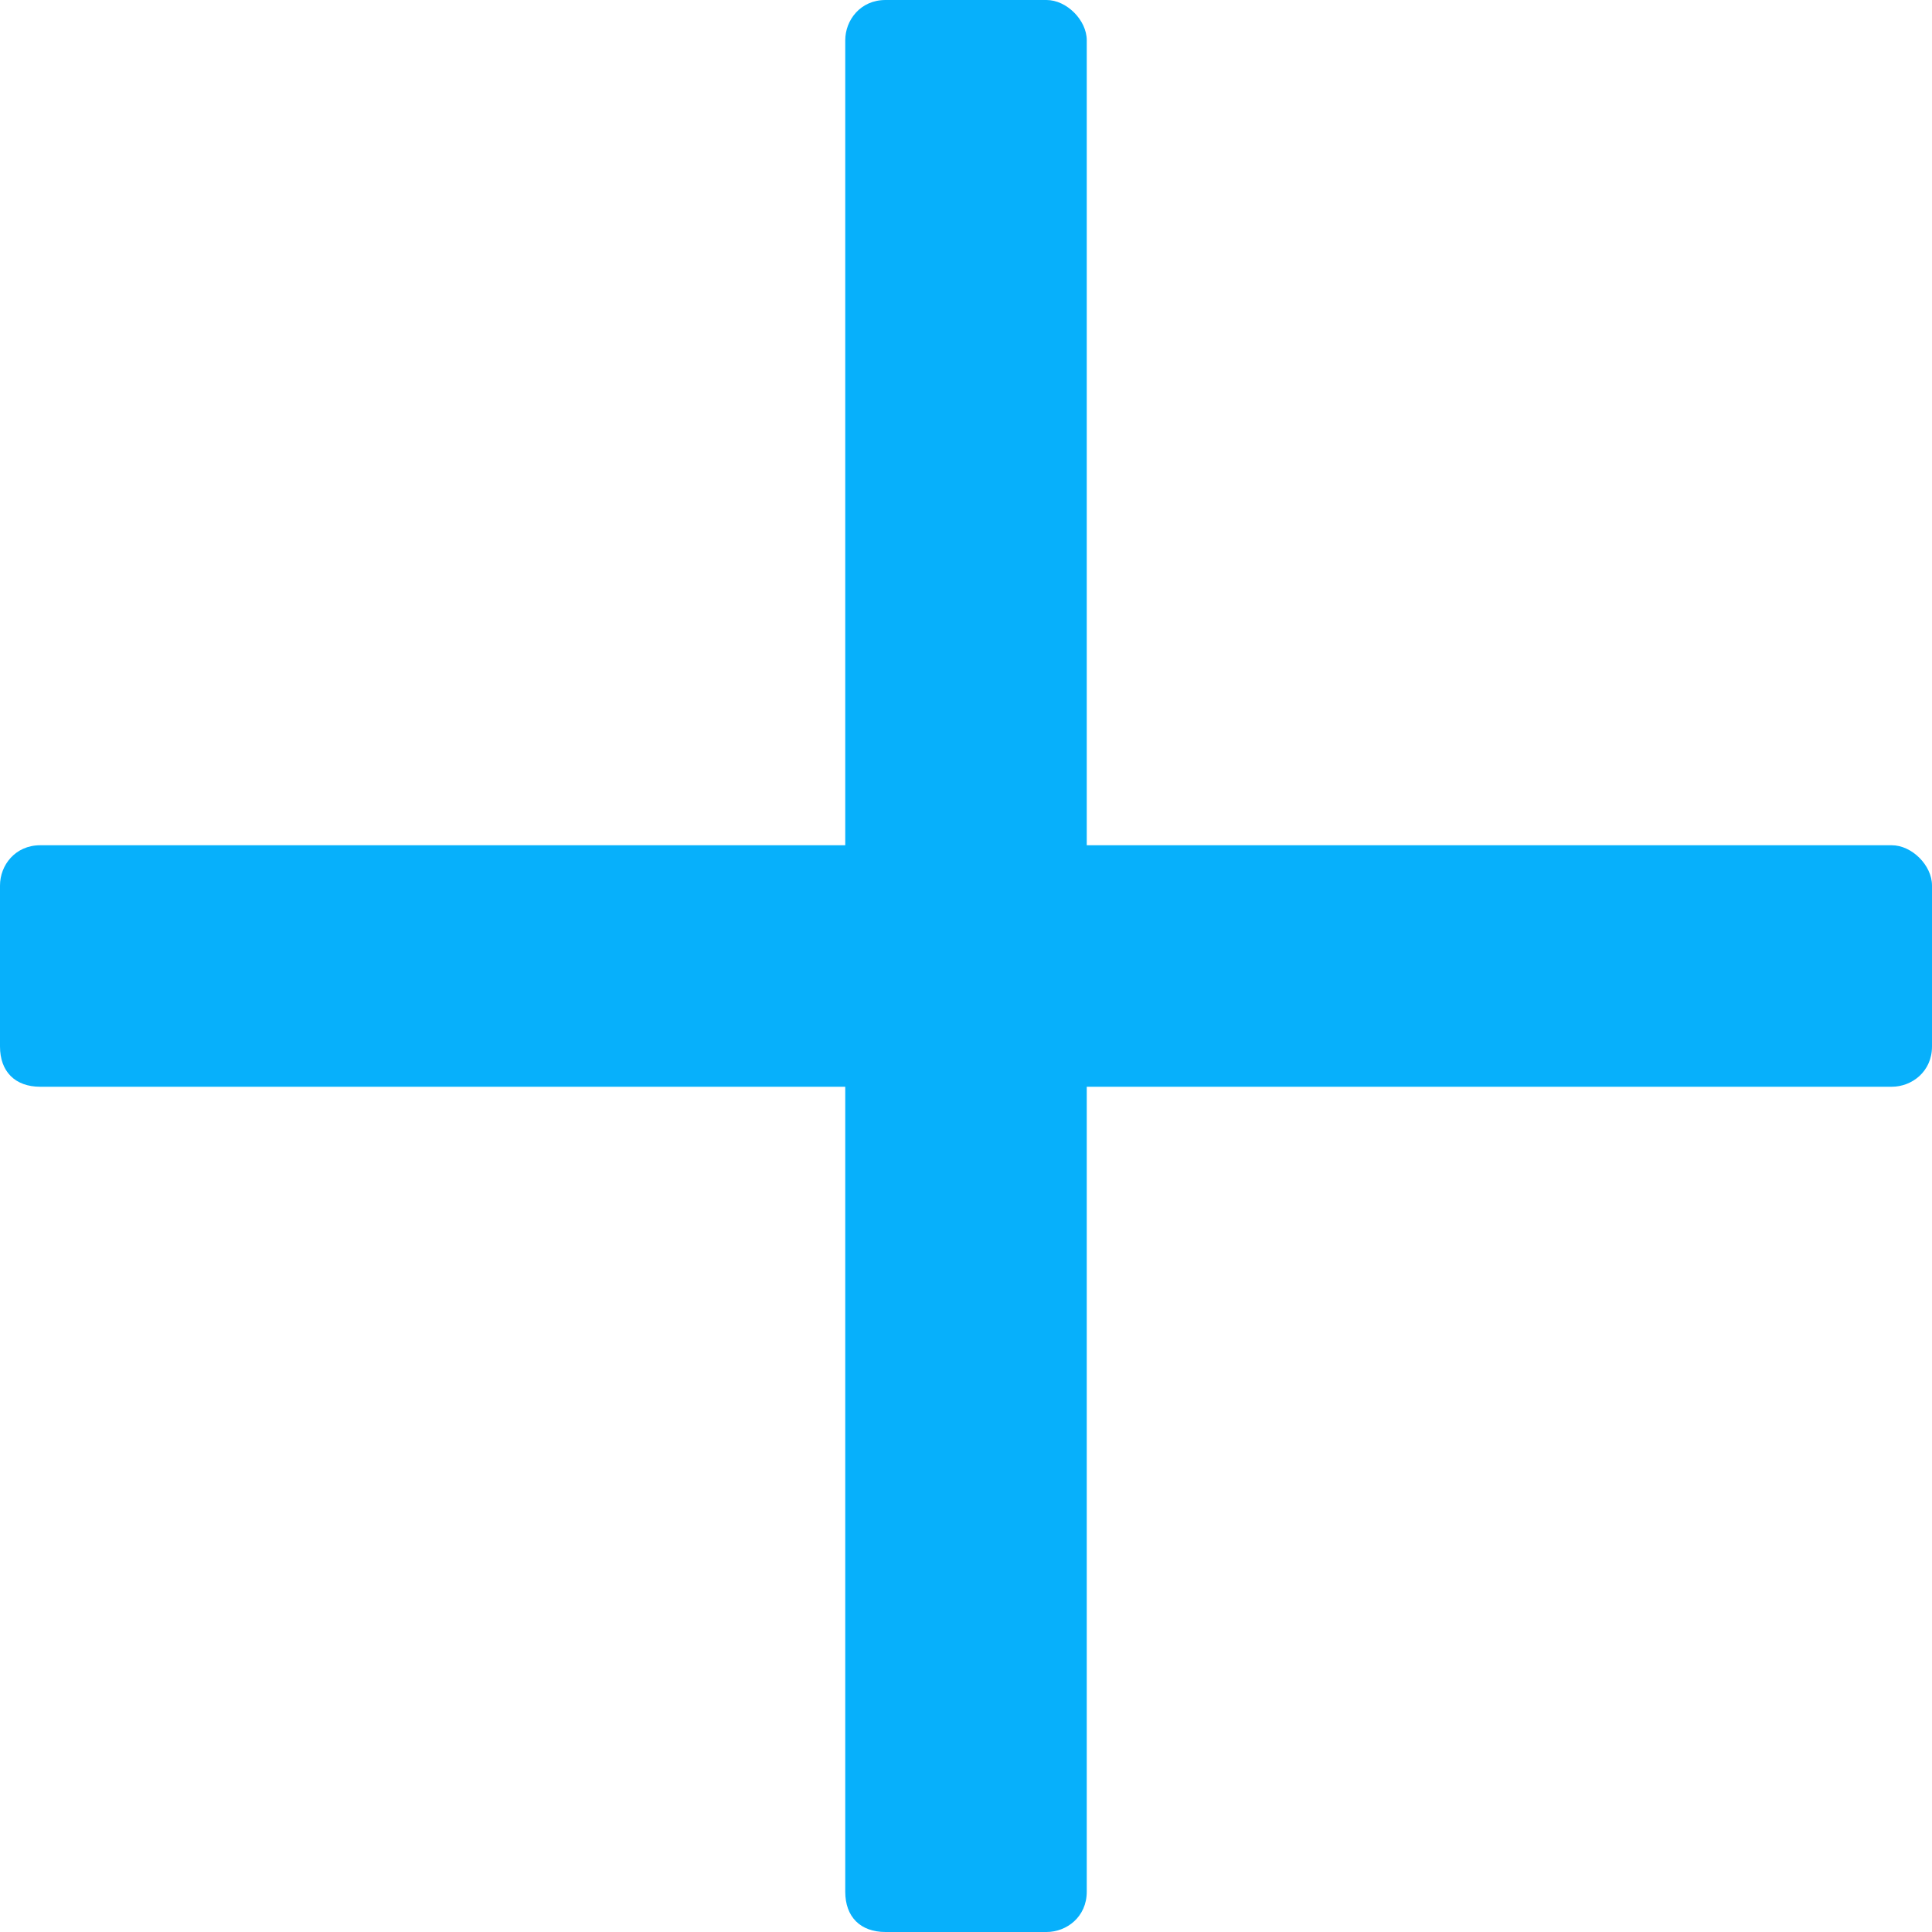
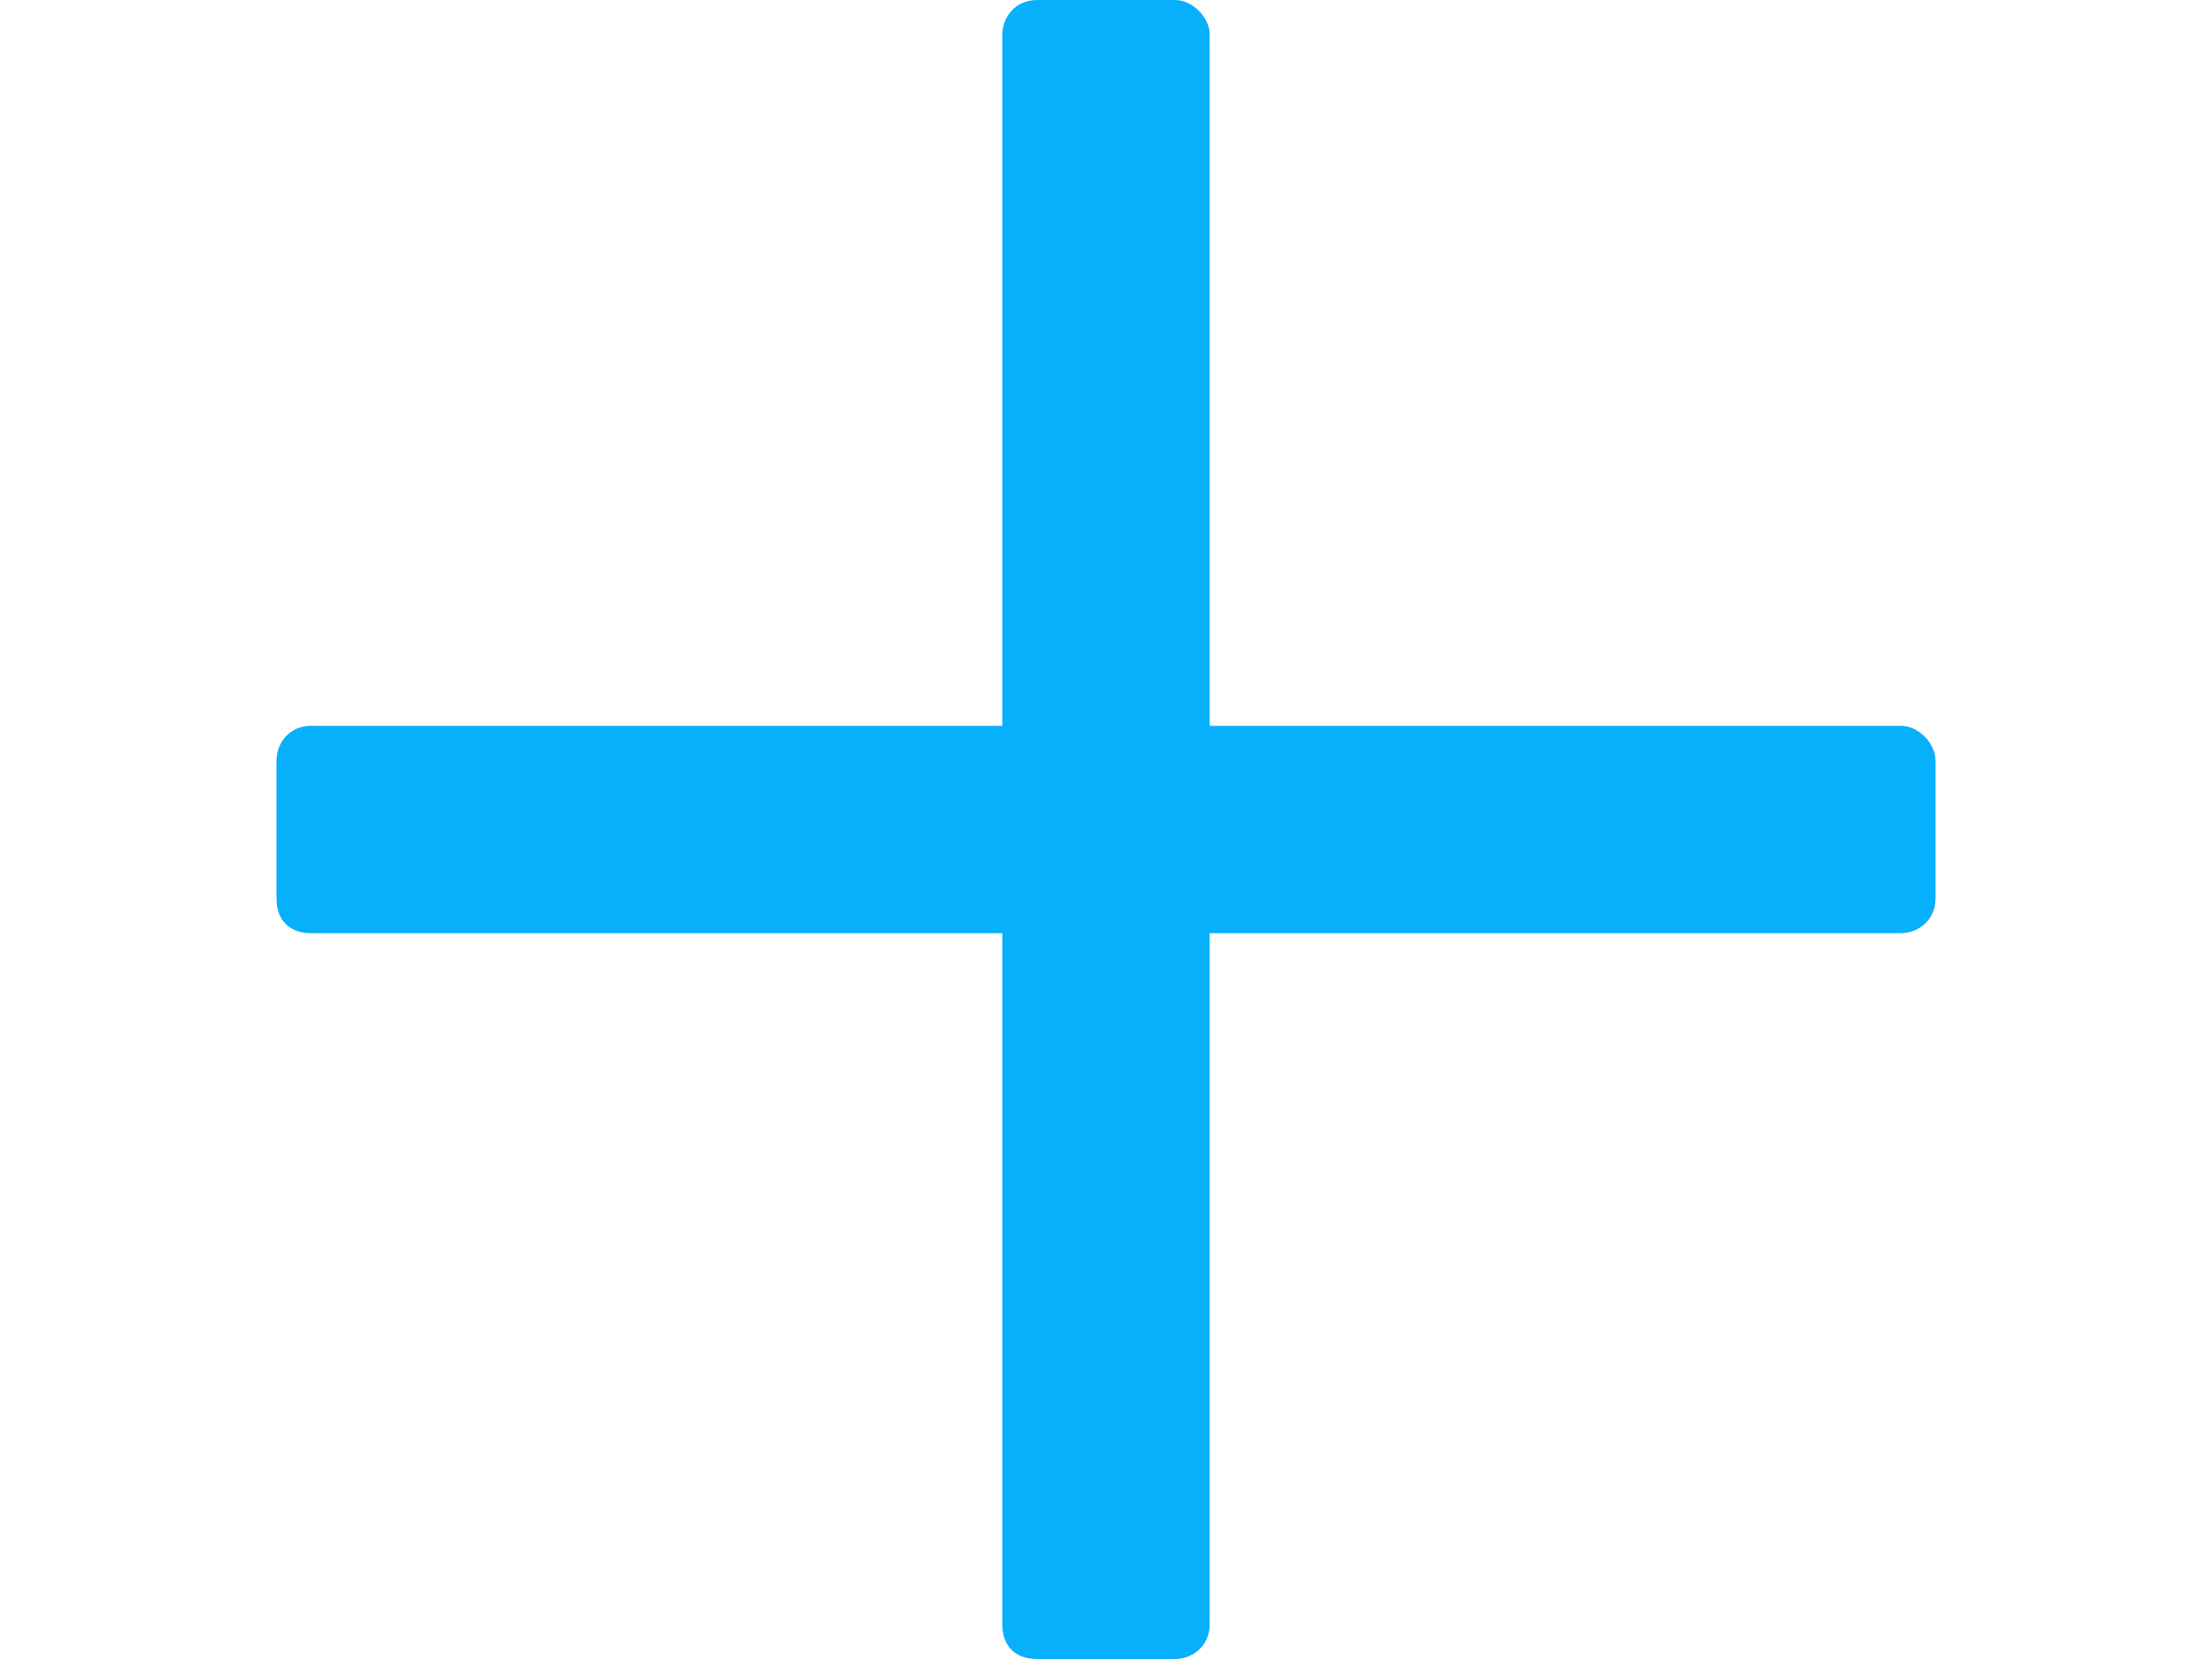
- <svg xmlns="http://www.w3.org/2000/svg" width="18" height="18" viewBox="0 0 18 18" fill="none">
-   <path d="M17.625 7.875H10.125V0.375C10.125 0.188 9.938 0 9.75 0H8.25C8.016 0 7.875 0.188 7.875 0.375V7.875H0.375C0.141 7.875 0 8.062 0 8.25V9.75C0 9.984 0.141 10.125 0.375 10.125H7.875V17.625C7.875 17.859 8.016 18 8.25 18H9.75C9.938 18 10.125 17.859 10.125 17.625V10.125H17.625C17.812 10.125 18 9.984 18 9.75V8.25C18 8.062 17.812 7.875 17.625 7.875Z" fill="#07B0FB" />
+ <svg xmlns="http://www.w3.org/2000/svg" width="24" height="18" viewBox="0 0 24 18" fill="none">
+   <path d="M20.625 7.875H13.125V0.375C13.125 0.188 12.938 0 12.75 0H11.25C11.016 0 10.875 0.188 10.875 0.375V7.875H3.375C3.141 7.875 3 8.062 3 8.25V9.75C3 9.984 3.141 10.125 3.375 10.125H10.875V17.625C10.875 17.859 11.016 18 11.25 18H12.75C12.938 18 13.125 17.859 13.125 17.625V10.125H20.625C20.812 10.125 21 9.984 21 9.75V8.25C21 8.062 20.812 7.875 20.625 7.875Z" fill="#07B0FB" />
</svg>
